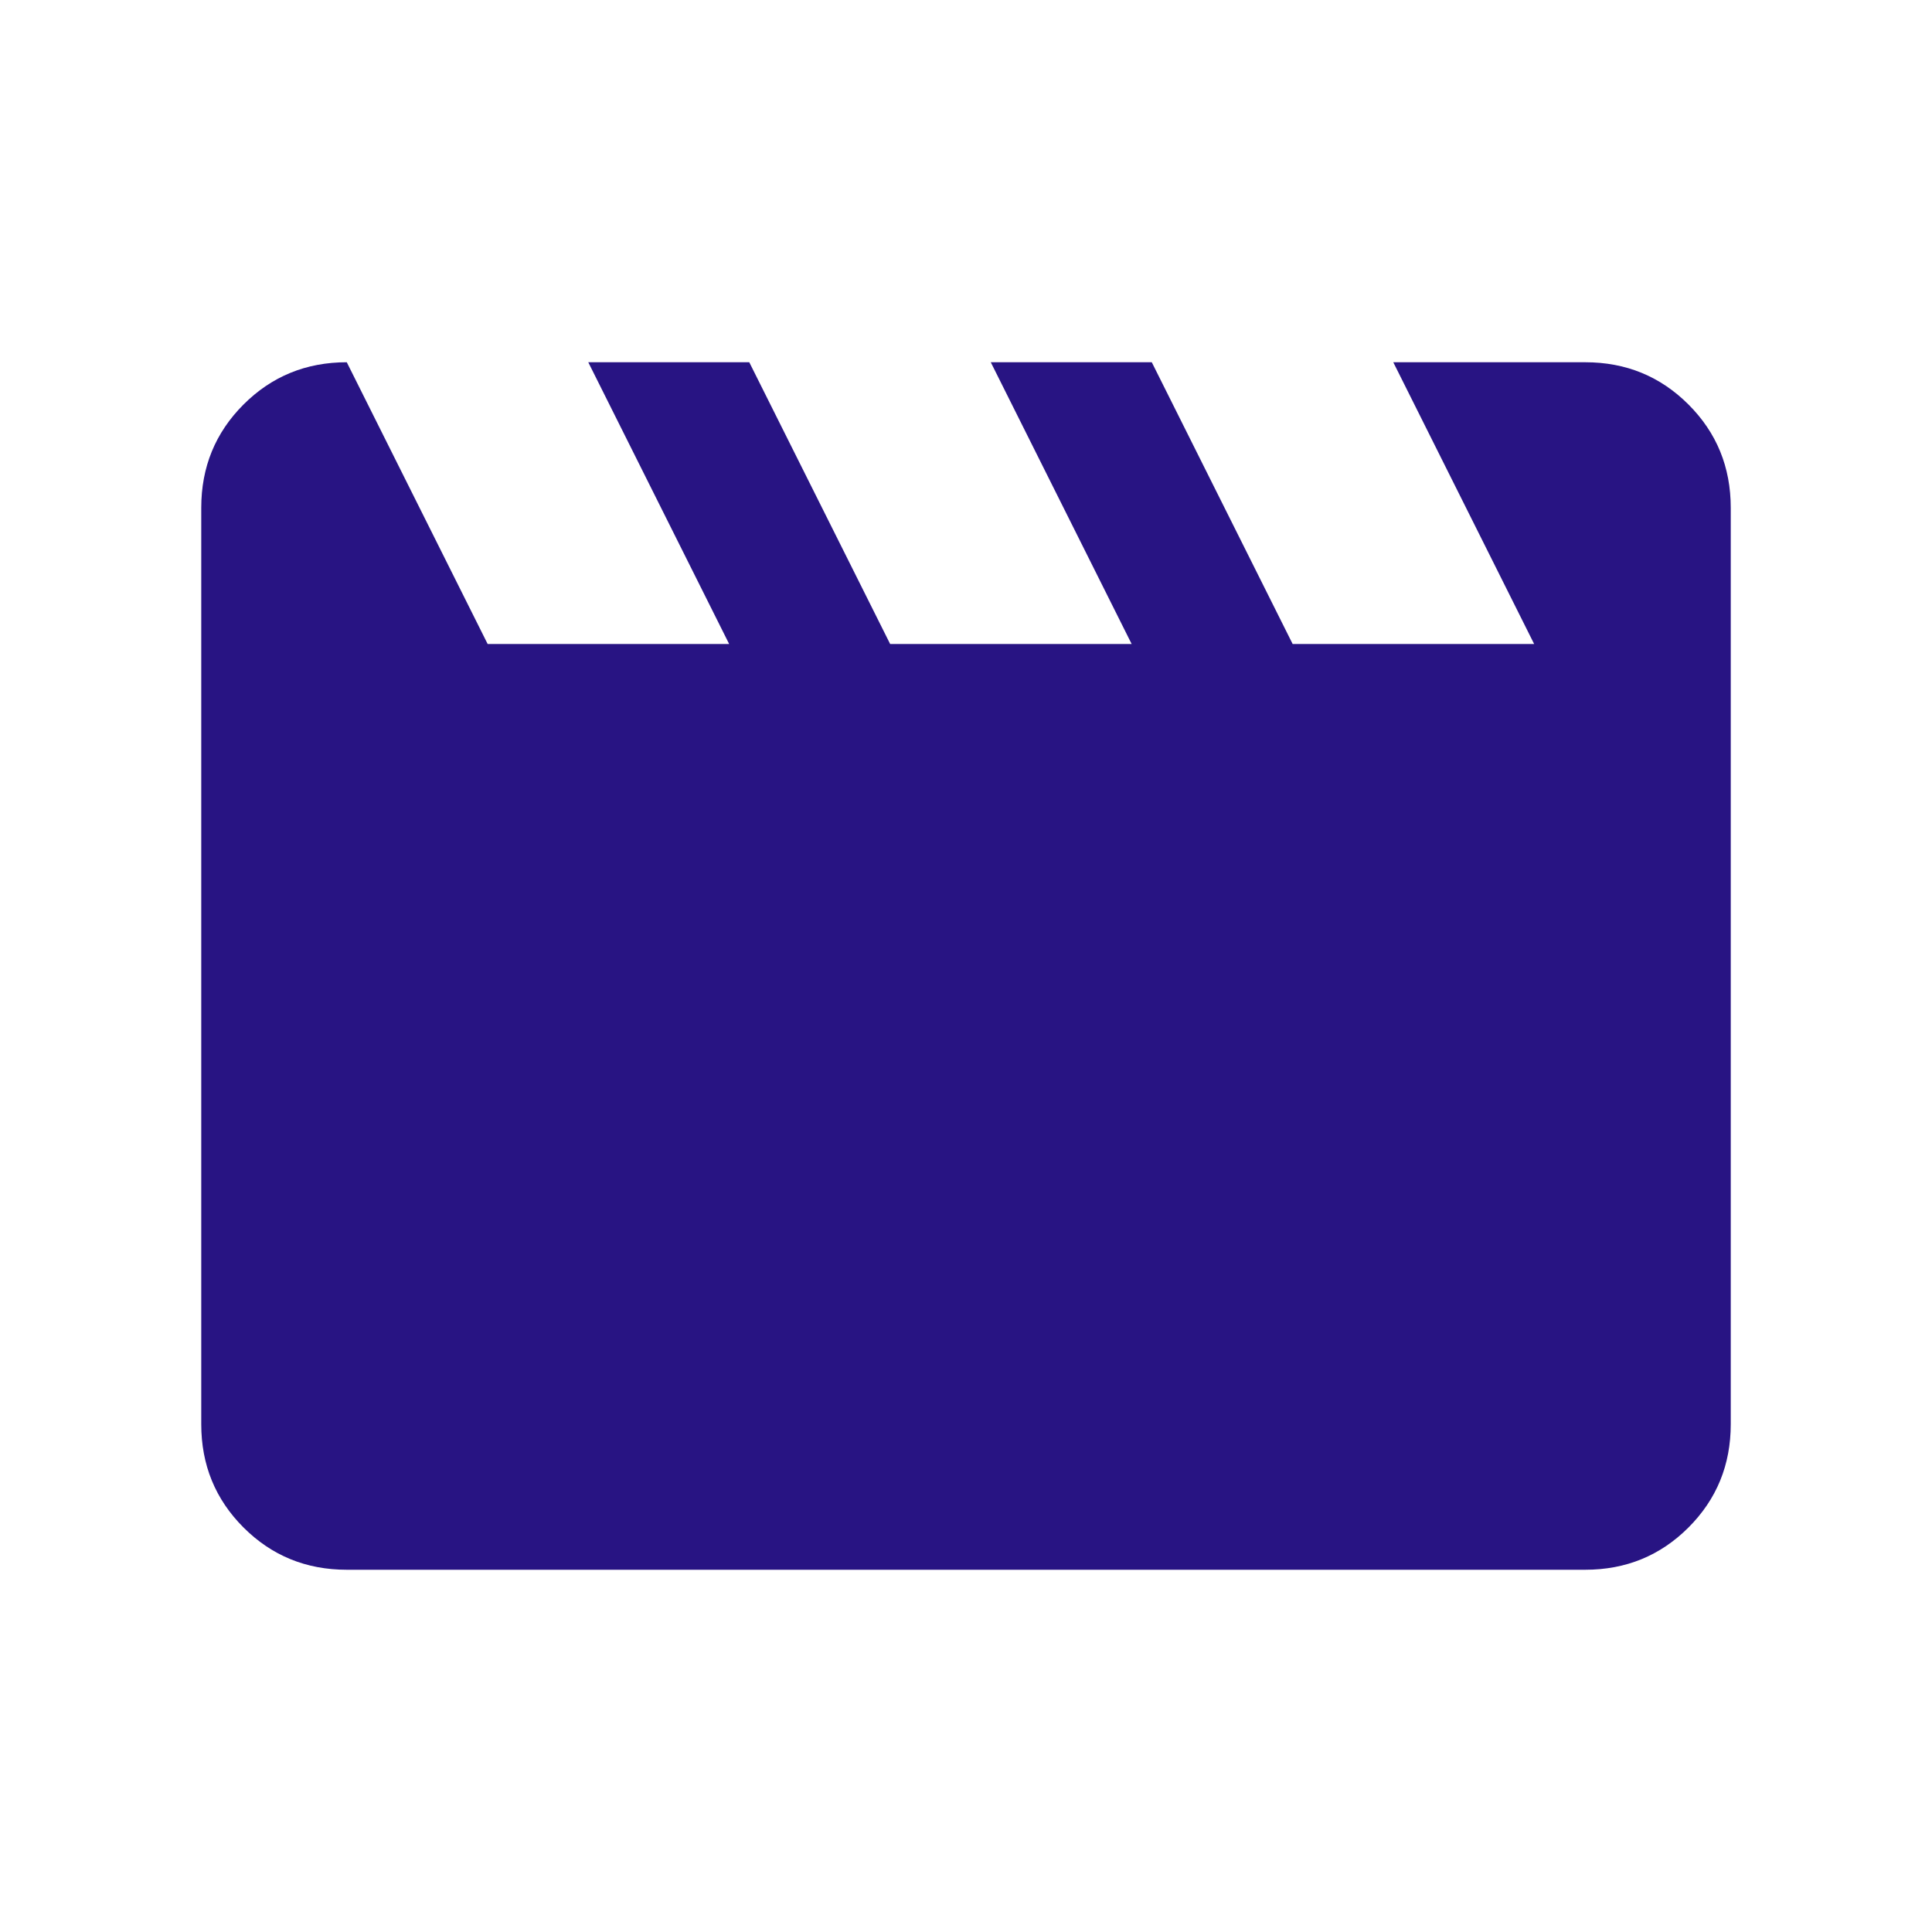
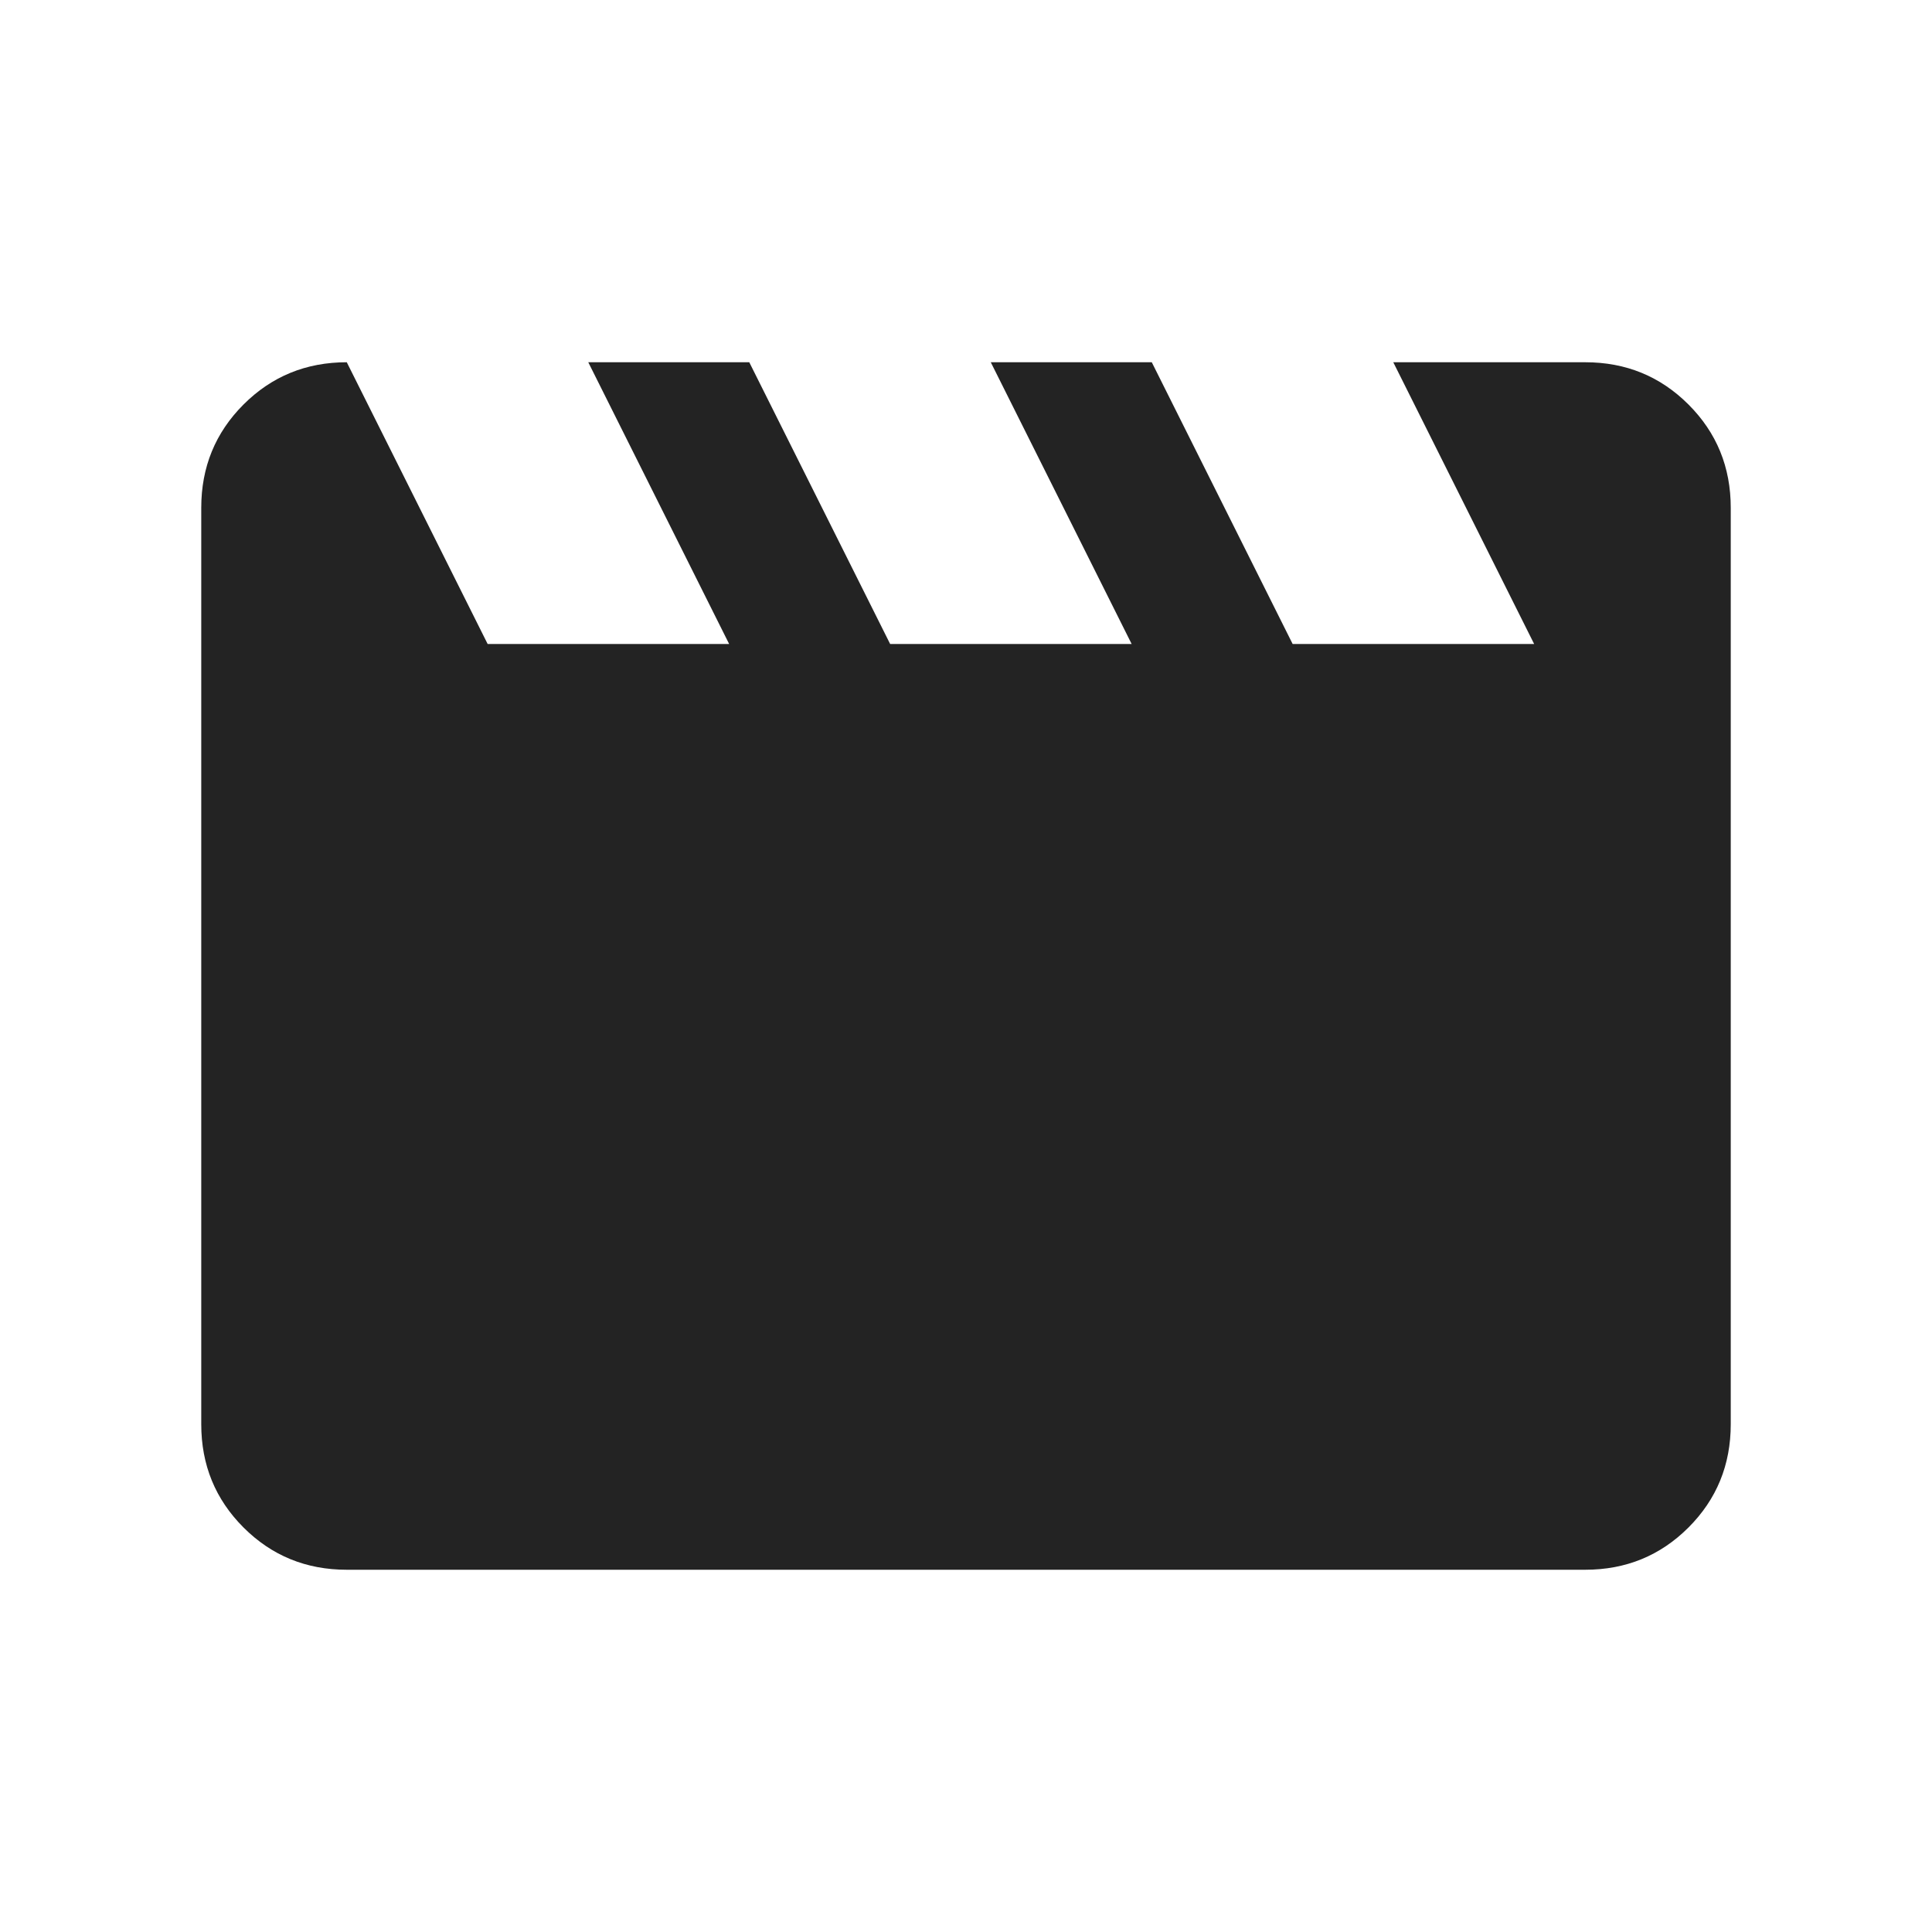
- <svg xmlns="http://www.w3.org/2000/svg" height="24px" viewBox="0 -960 960 960" width="24px" fill="#281483">
+ <svg xmlns="http://www.w3.org/2000/svg" height="24px" viewBox="0 -960 960 960" width="24px" fill="#232323">
  <path d="m172.31-780 70 140h120l-70-140h80l70 140h120l-70-140h80l70 140h120l-70-140h95.38Q818-780 839-759q21 21 21 51.31v455.38Q860-222 839-201q-21 21-51.31 21H172.31Q142-180 121-201q-21-21-21-51.31v-455.38Q100-738 121-759q21-21 51.31-21Z" />
</svg>
